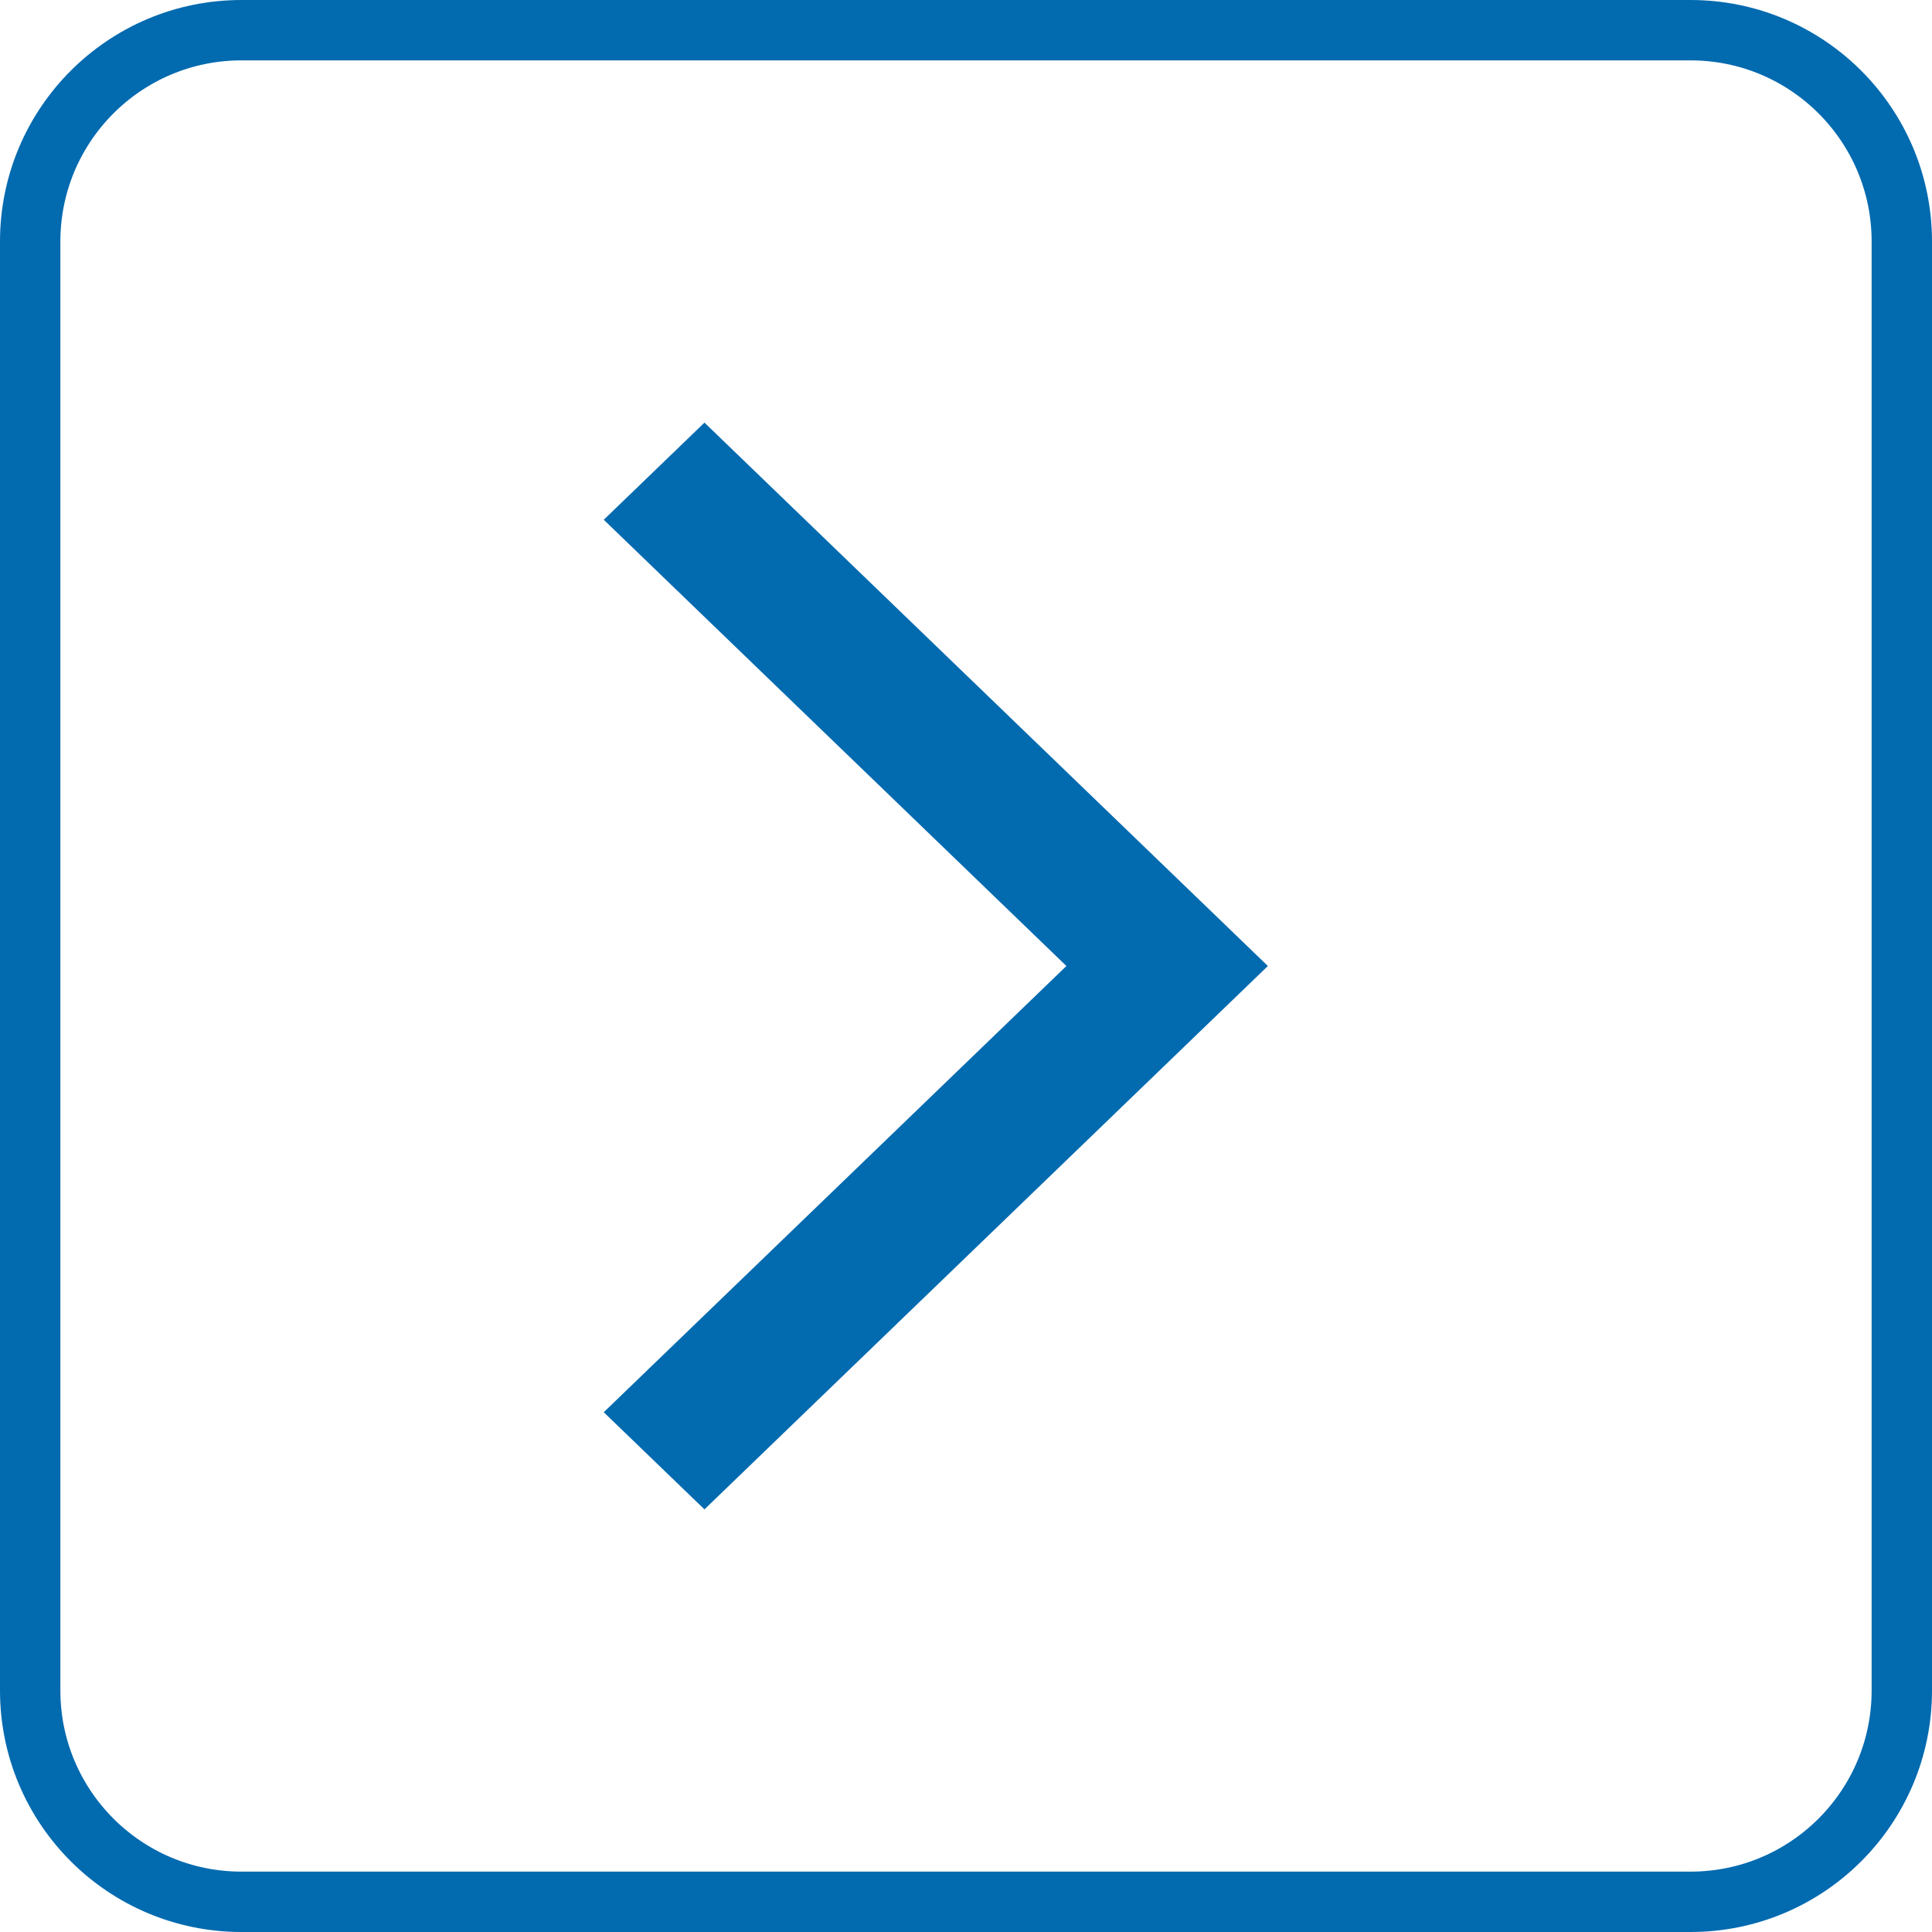
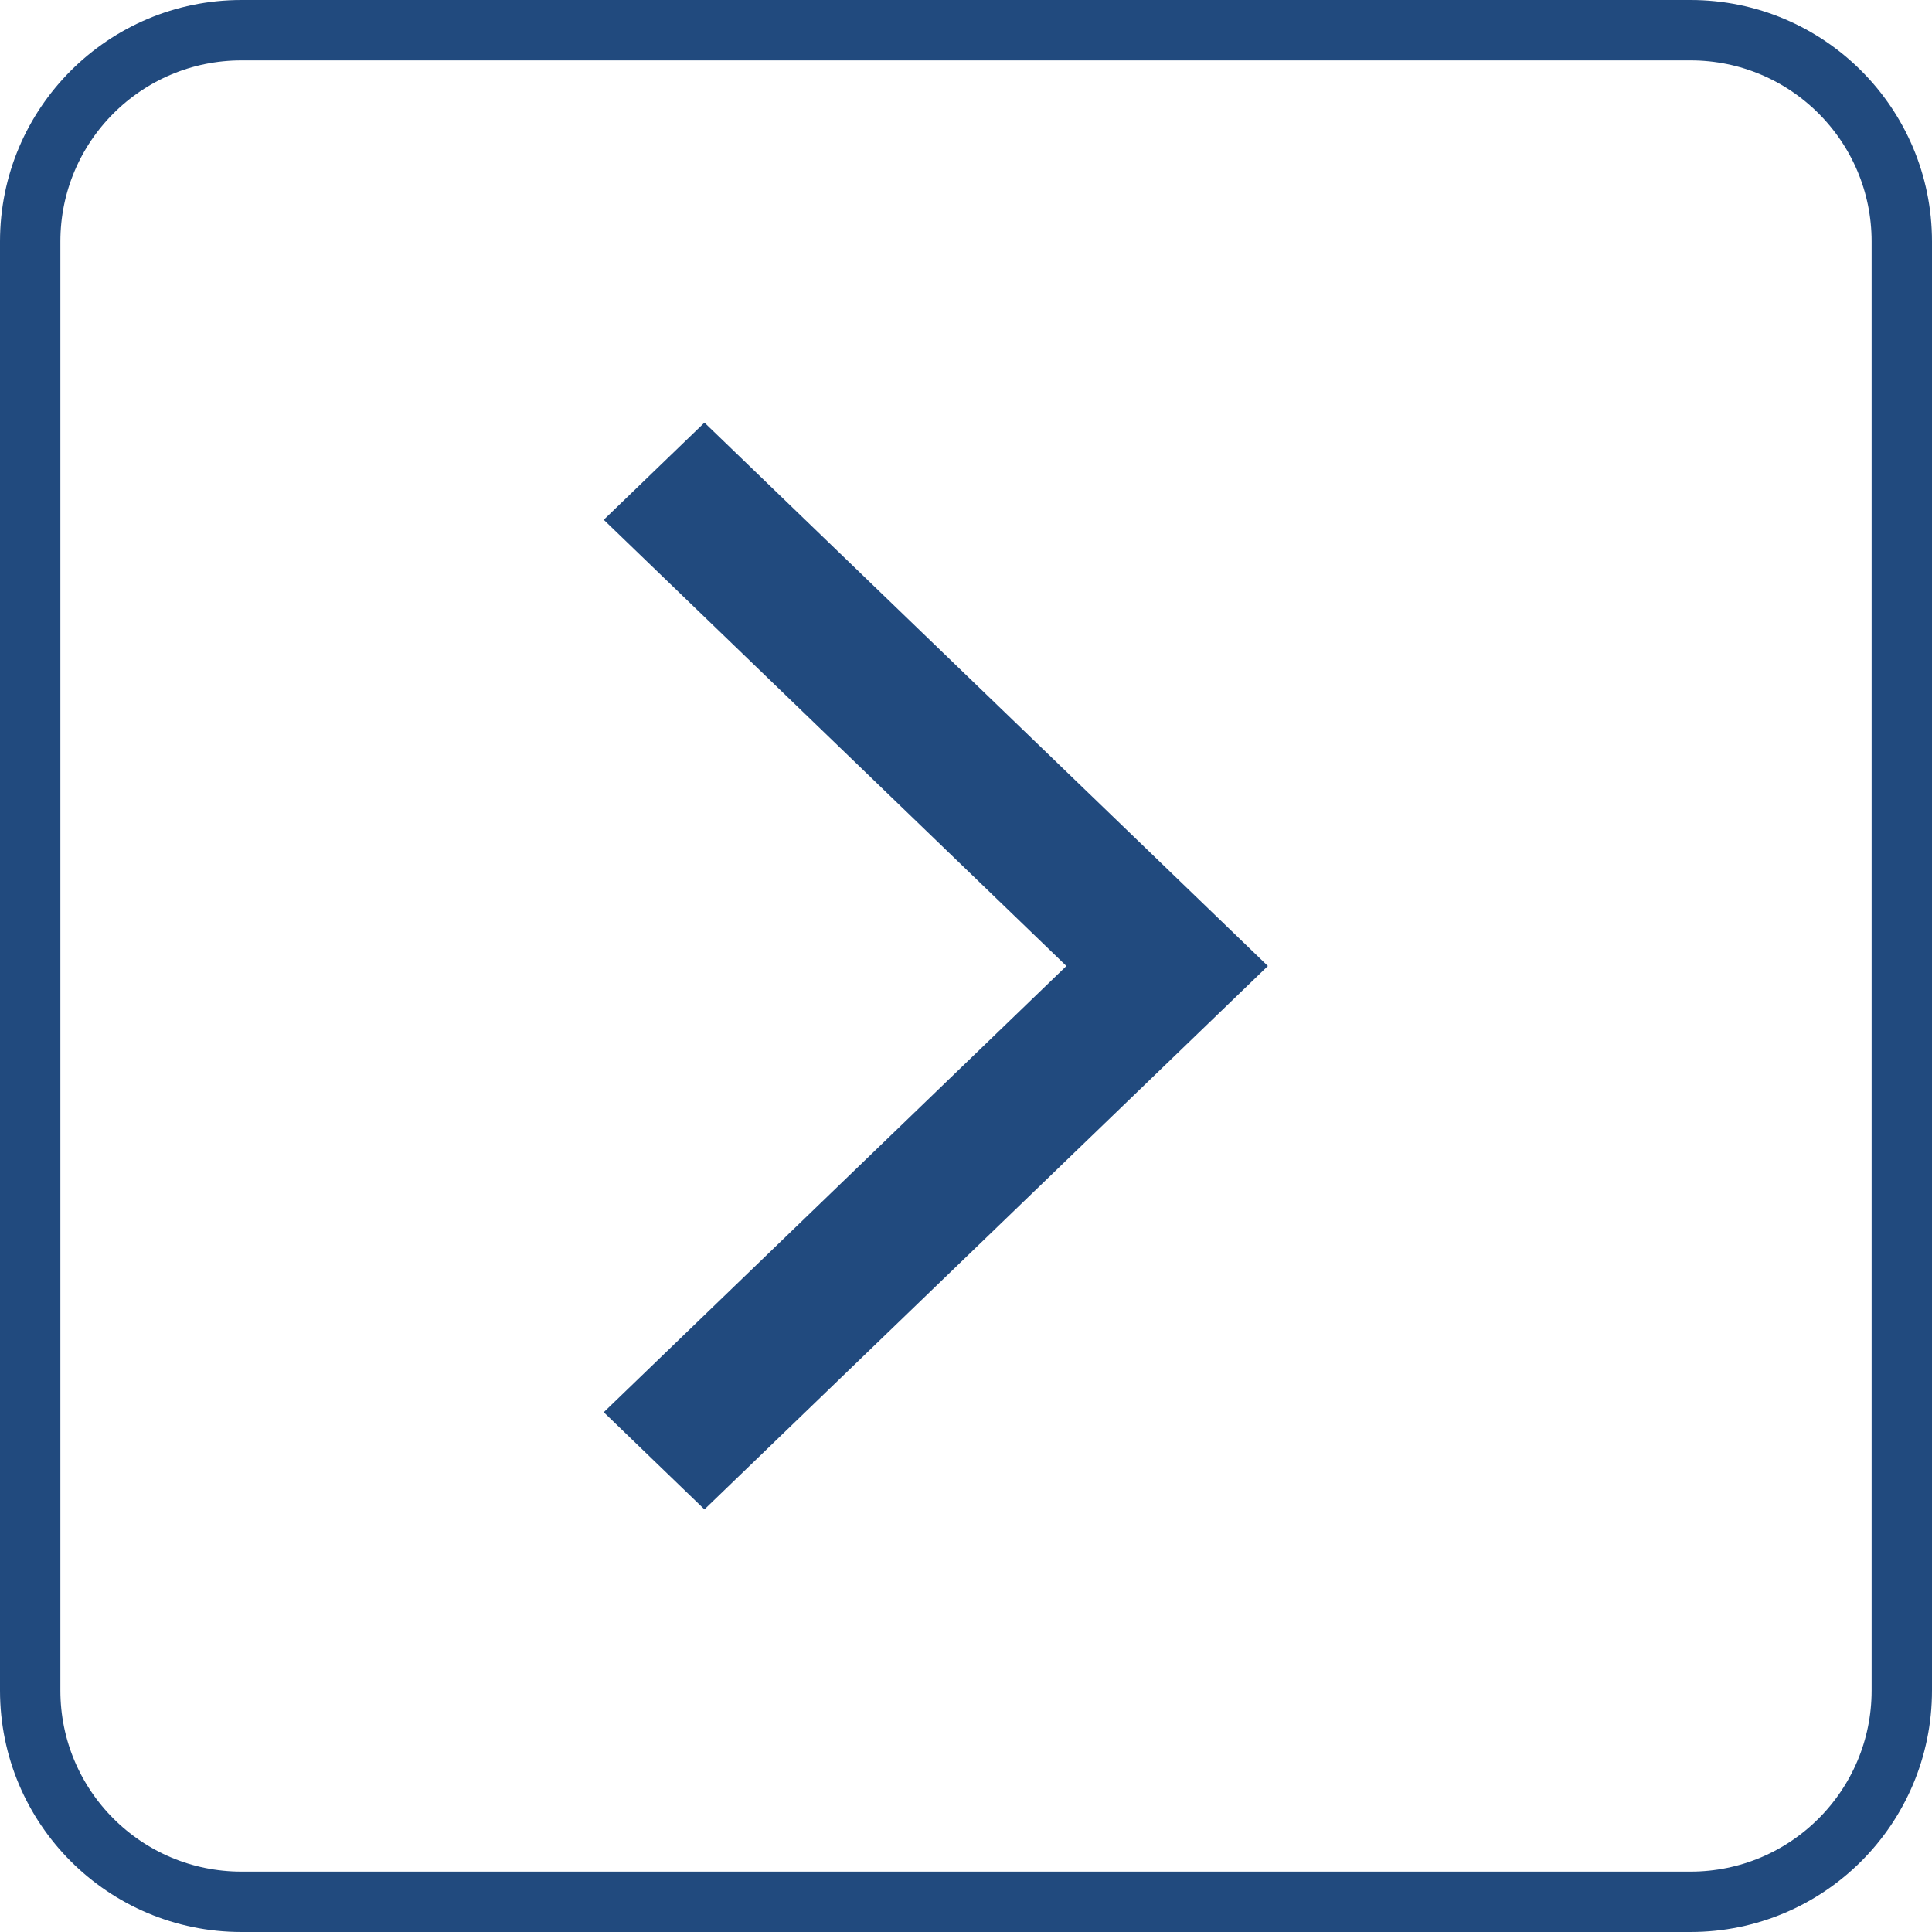
<svg xmlns="http://www.w3.org/2000/svg" width="32" height="32" viewBox="0 0 32 32" fill="none">
-   <path d="M10 23.391L11.668 25L21 16L11.668 7L10 8.609L17.663 16L10 23.391Z" fill="#026AAF" />
-   <rect x="31.5" y="31.5" width="31" height="31" rx="3.5" transform="rotate(180 31.5 31.5)" stroke="#026AAF" />
+   <path d="M10 23.391L11.668 25L21 16L11.668 7L10 8.609L17.663 16L10 23.391Z" fill="#214a7e" />
+   <rect x="31.5" y="31.5" width="31" height="31" rx="3.5" transform="rotate(180 31.5 31.5)" stroke="#214a7e" />
</svg>
